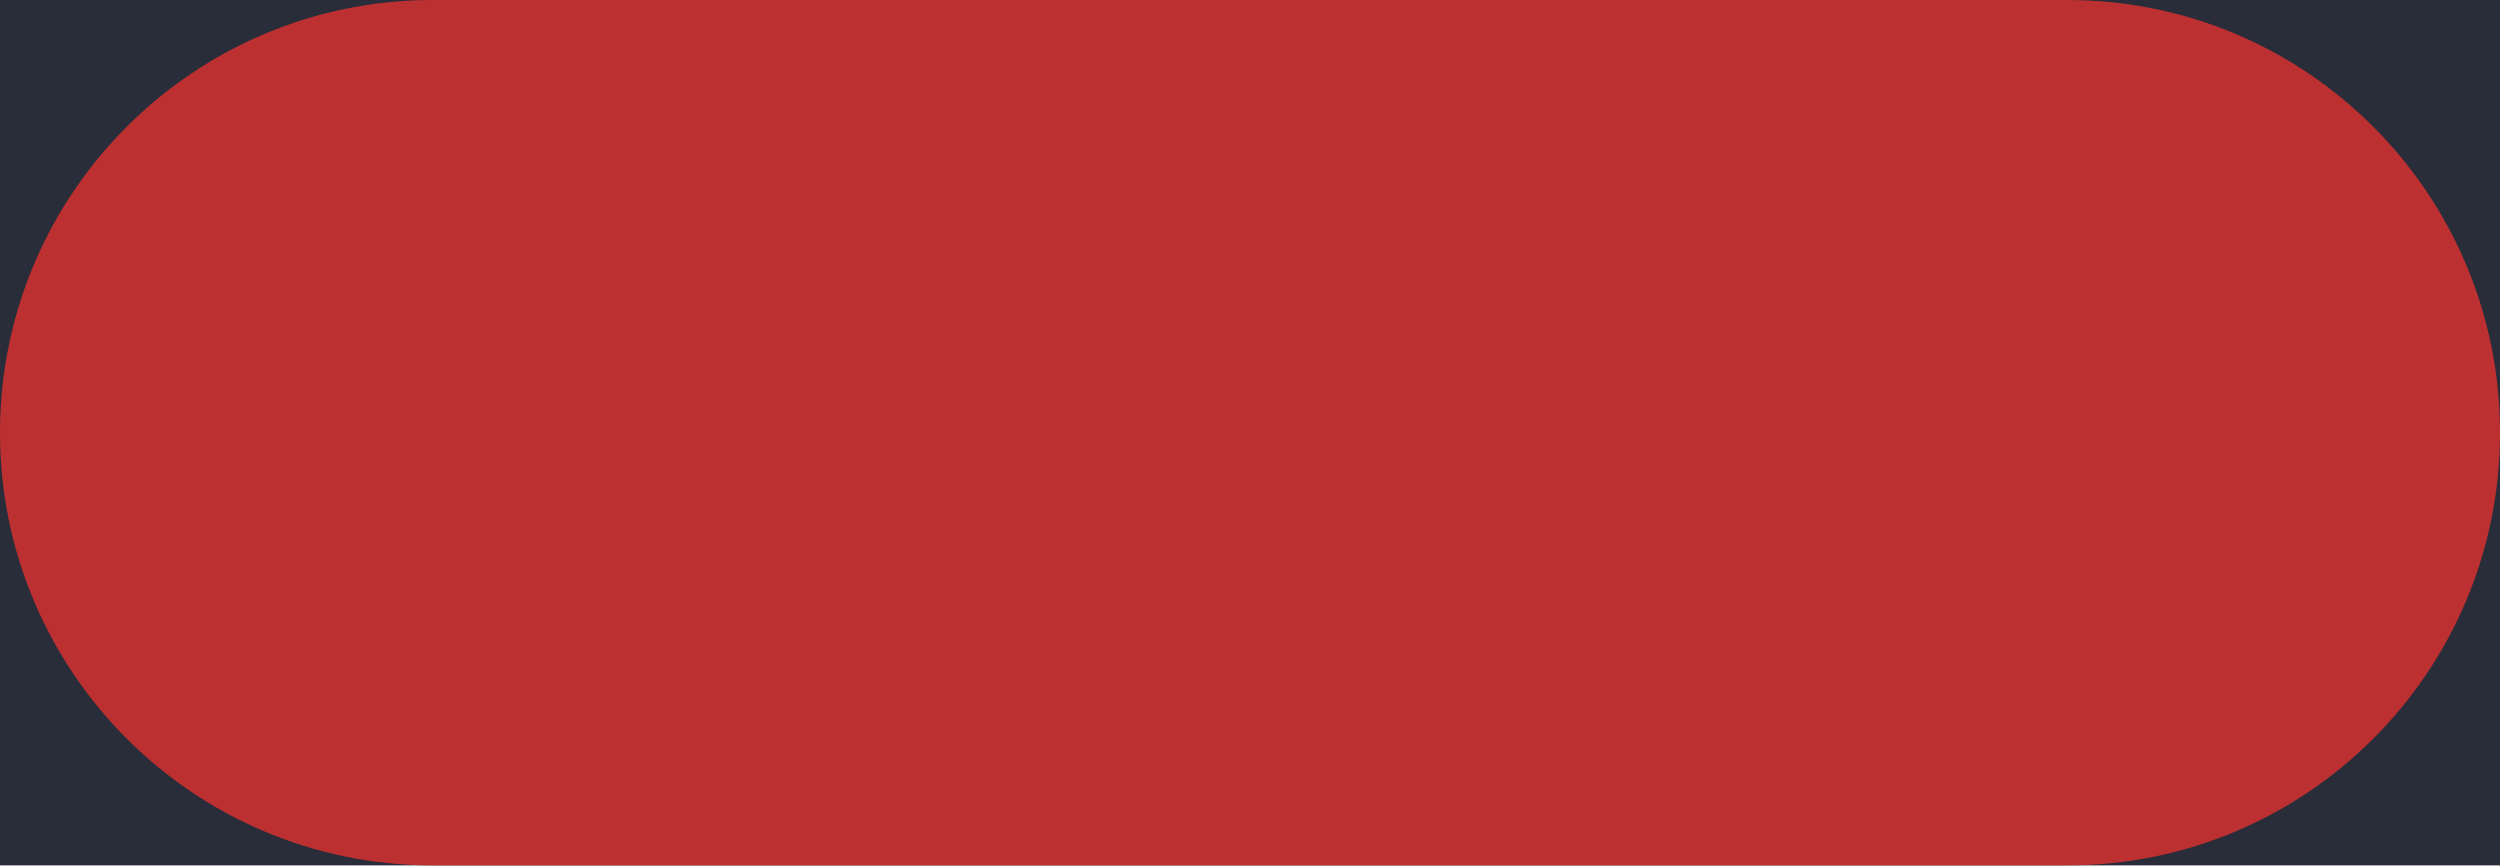
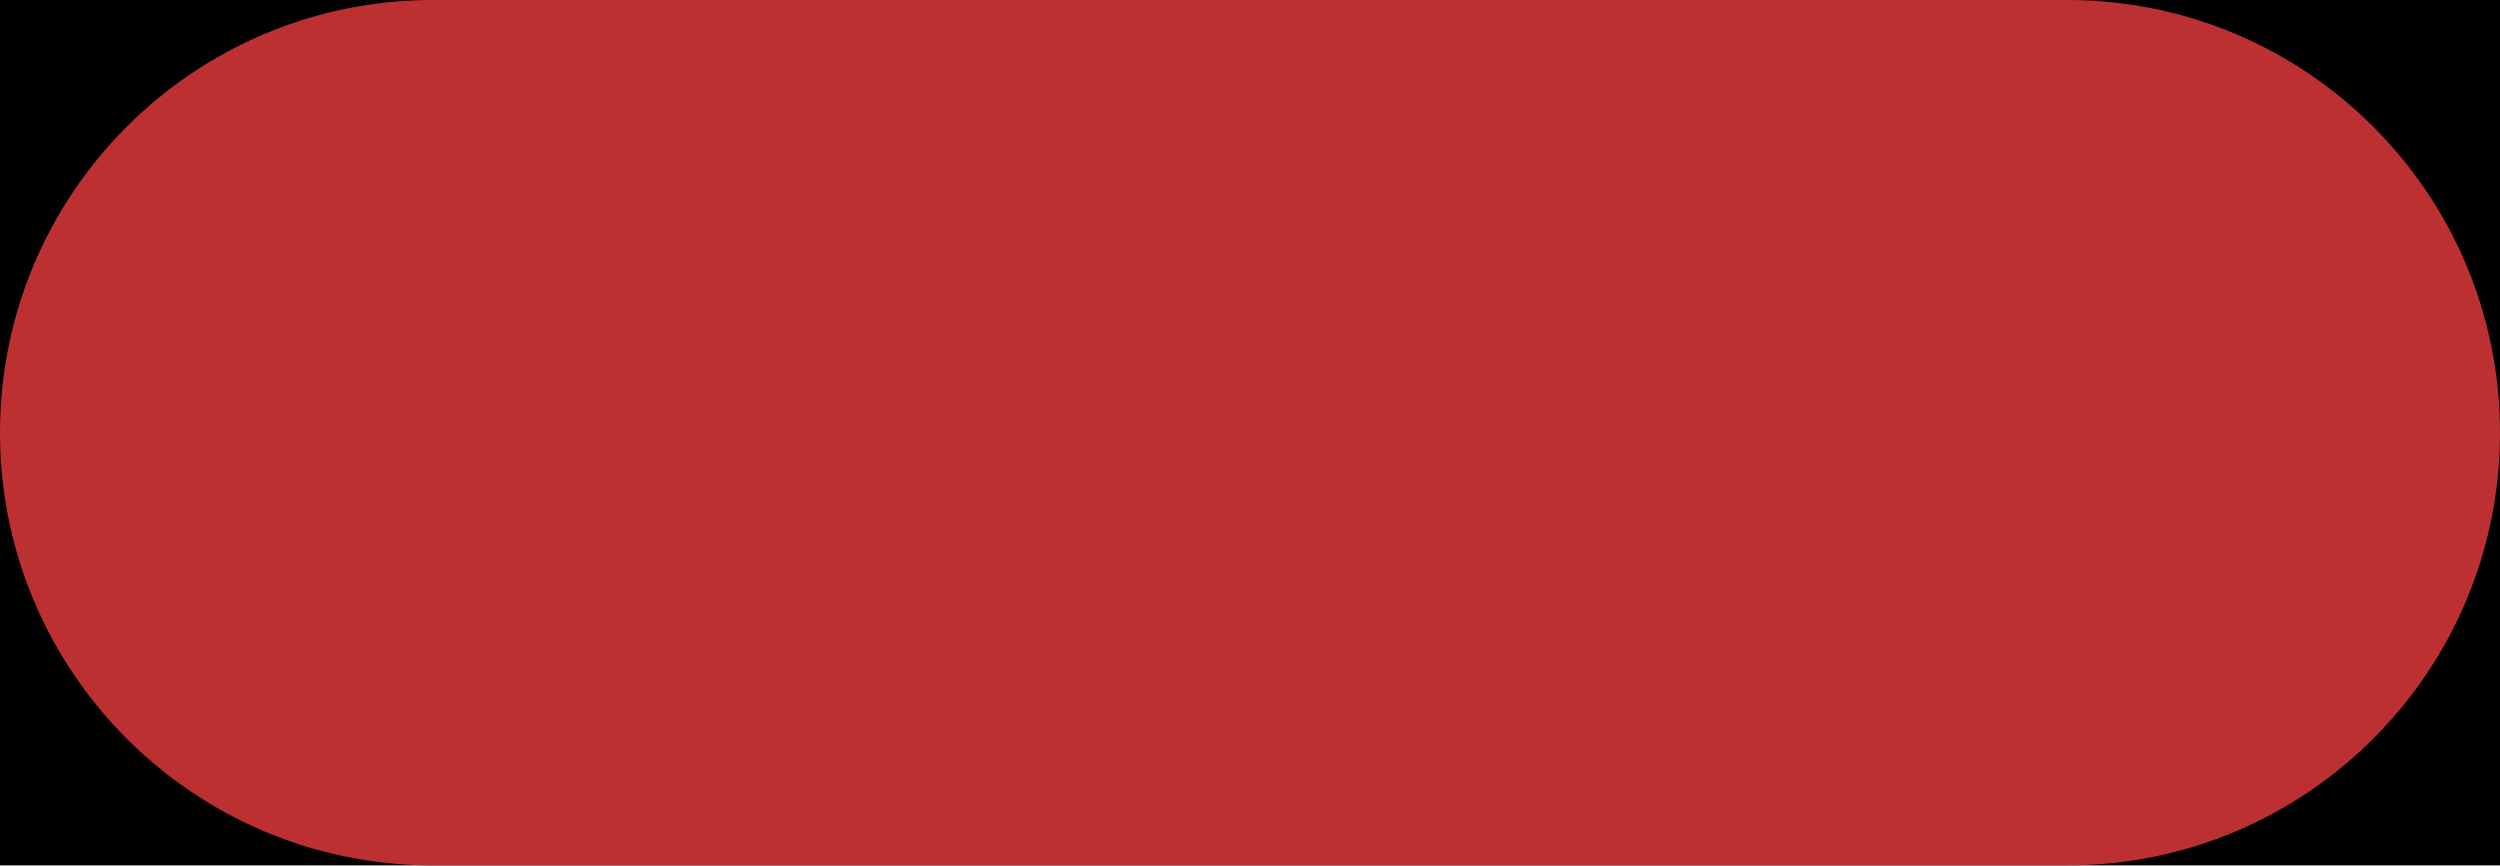
<svg xmlns="http://www.w3.org/2000/svg" width="104" height="36" viewBox="0 0 104 36">
-   <rect width="104" height="36" fill="#292c39" />
+   <rect width="104" height="36" fill="#000000" />
  <rect width="104" height="36" rx="18" fill="#bd3031" />
</svg>
